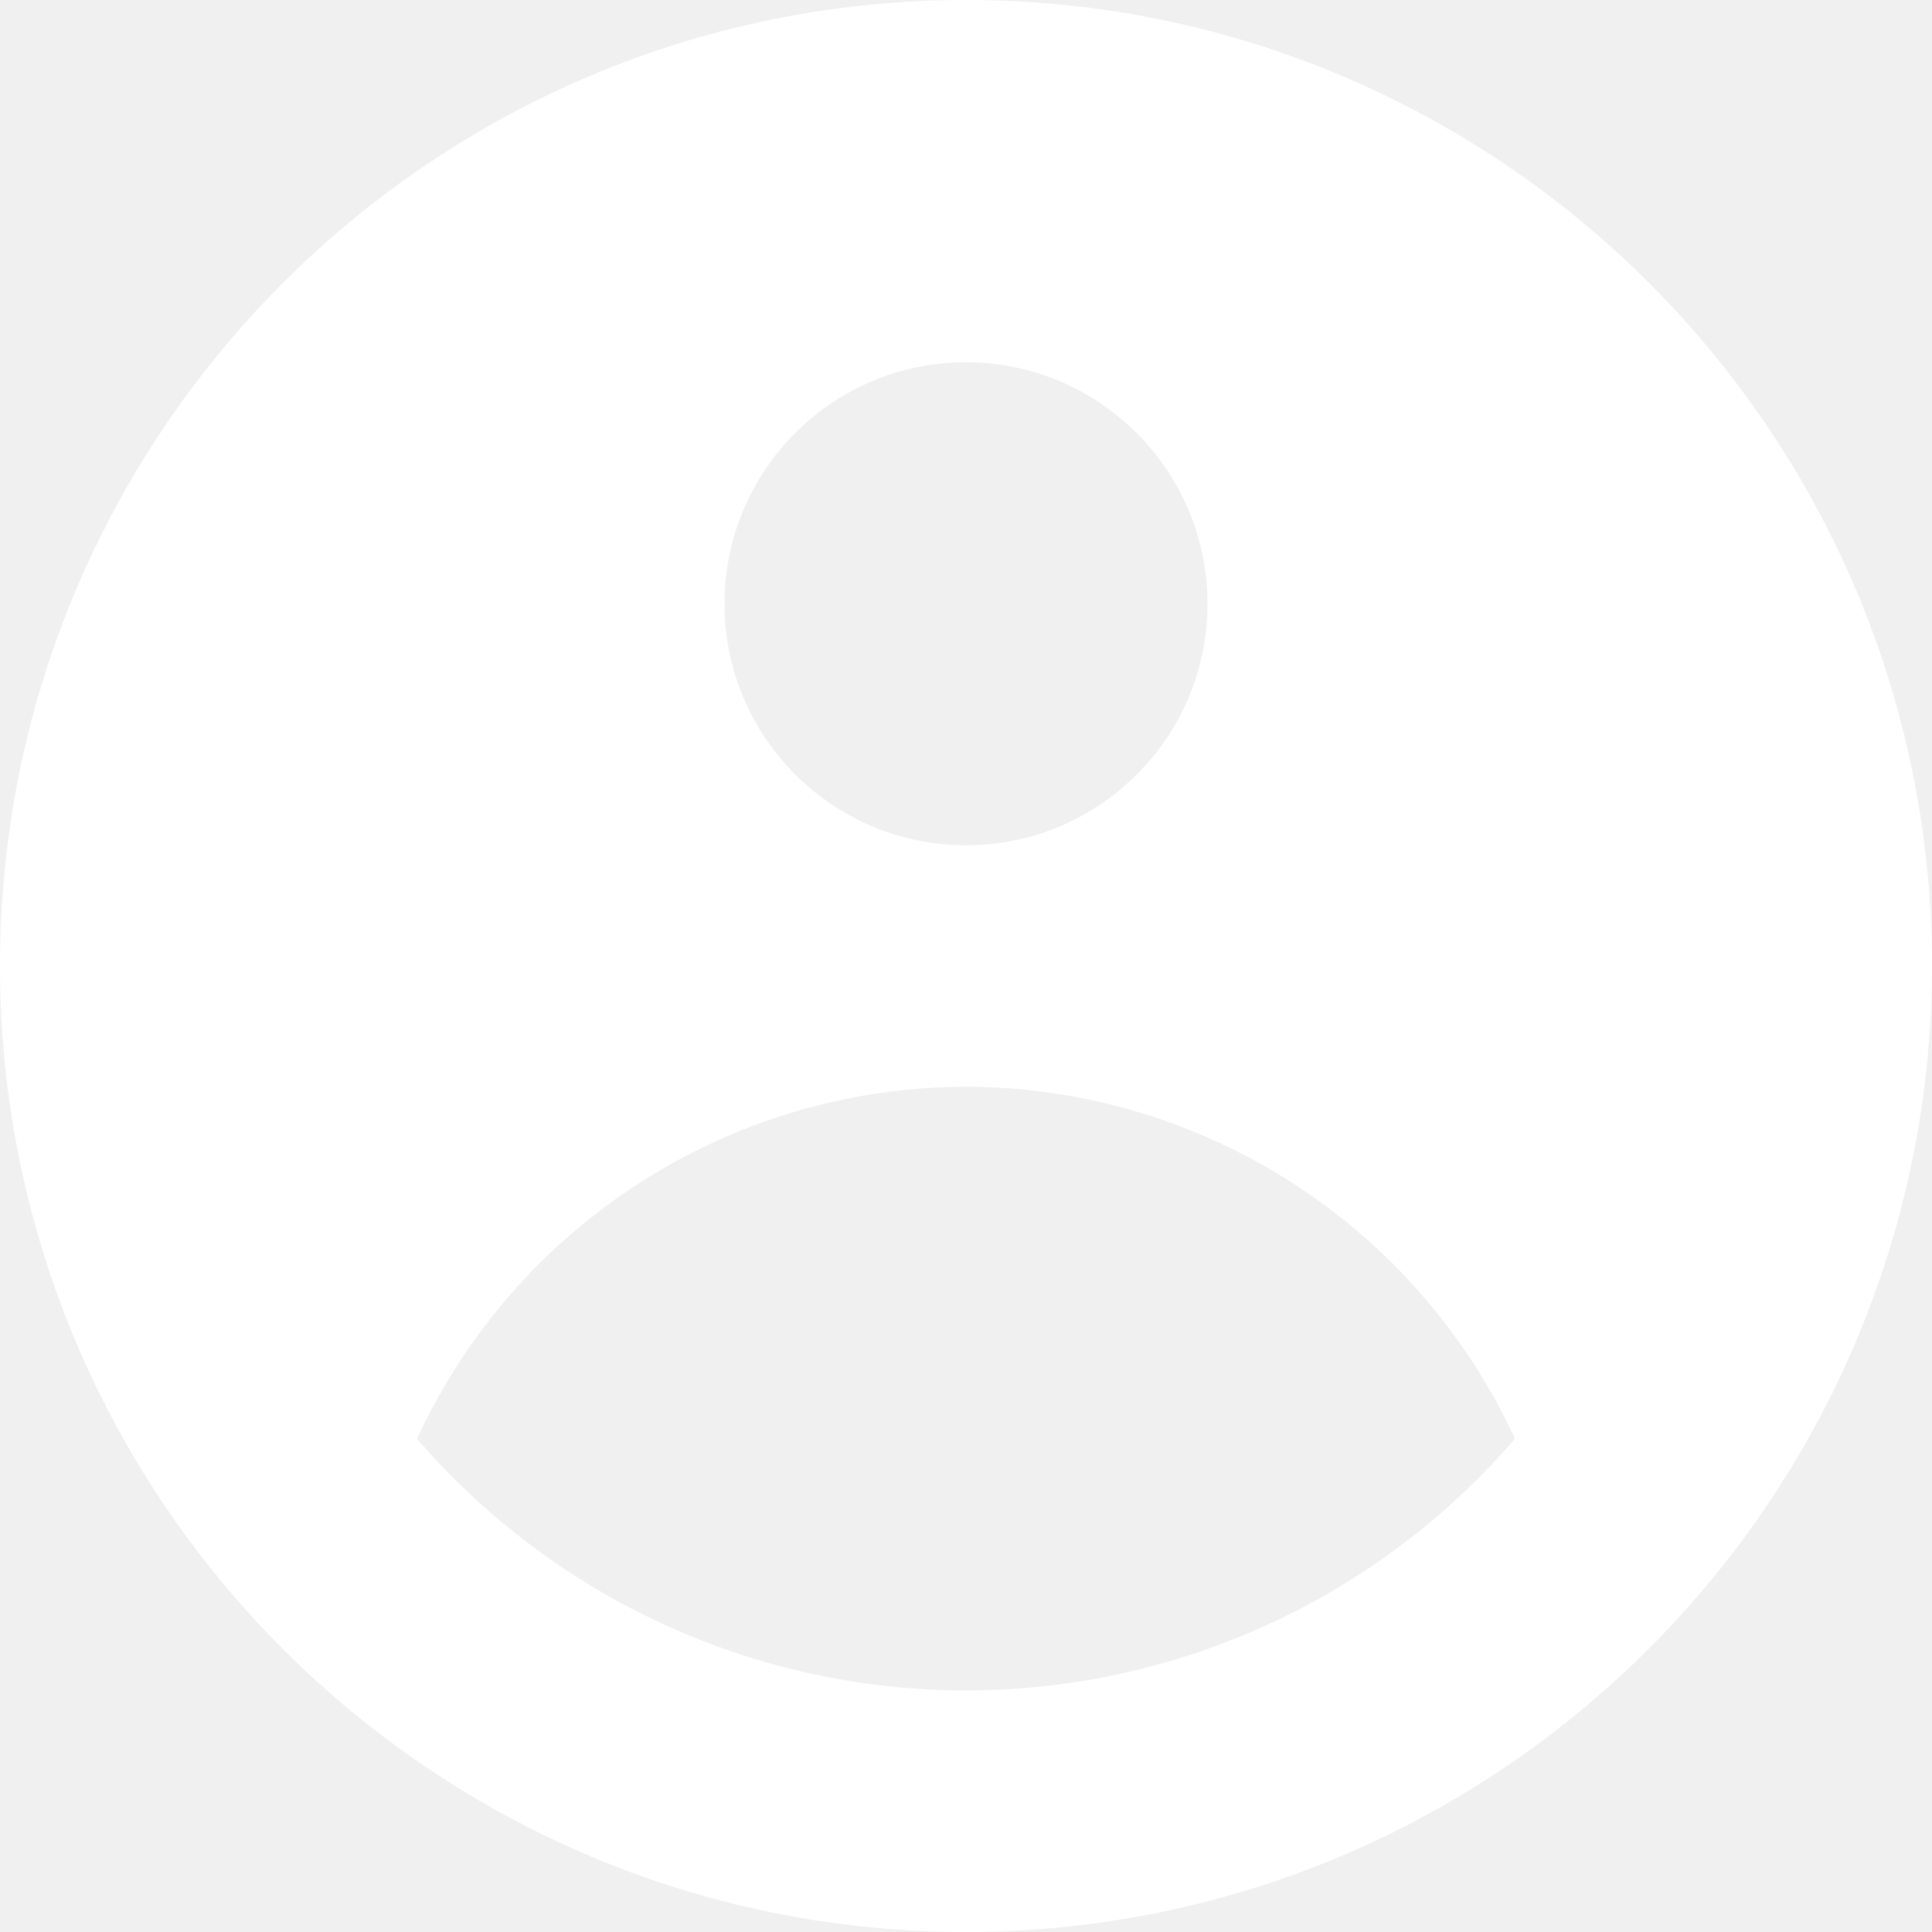
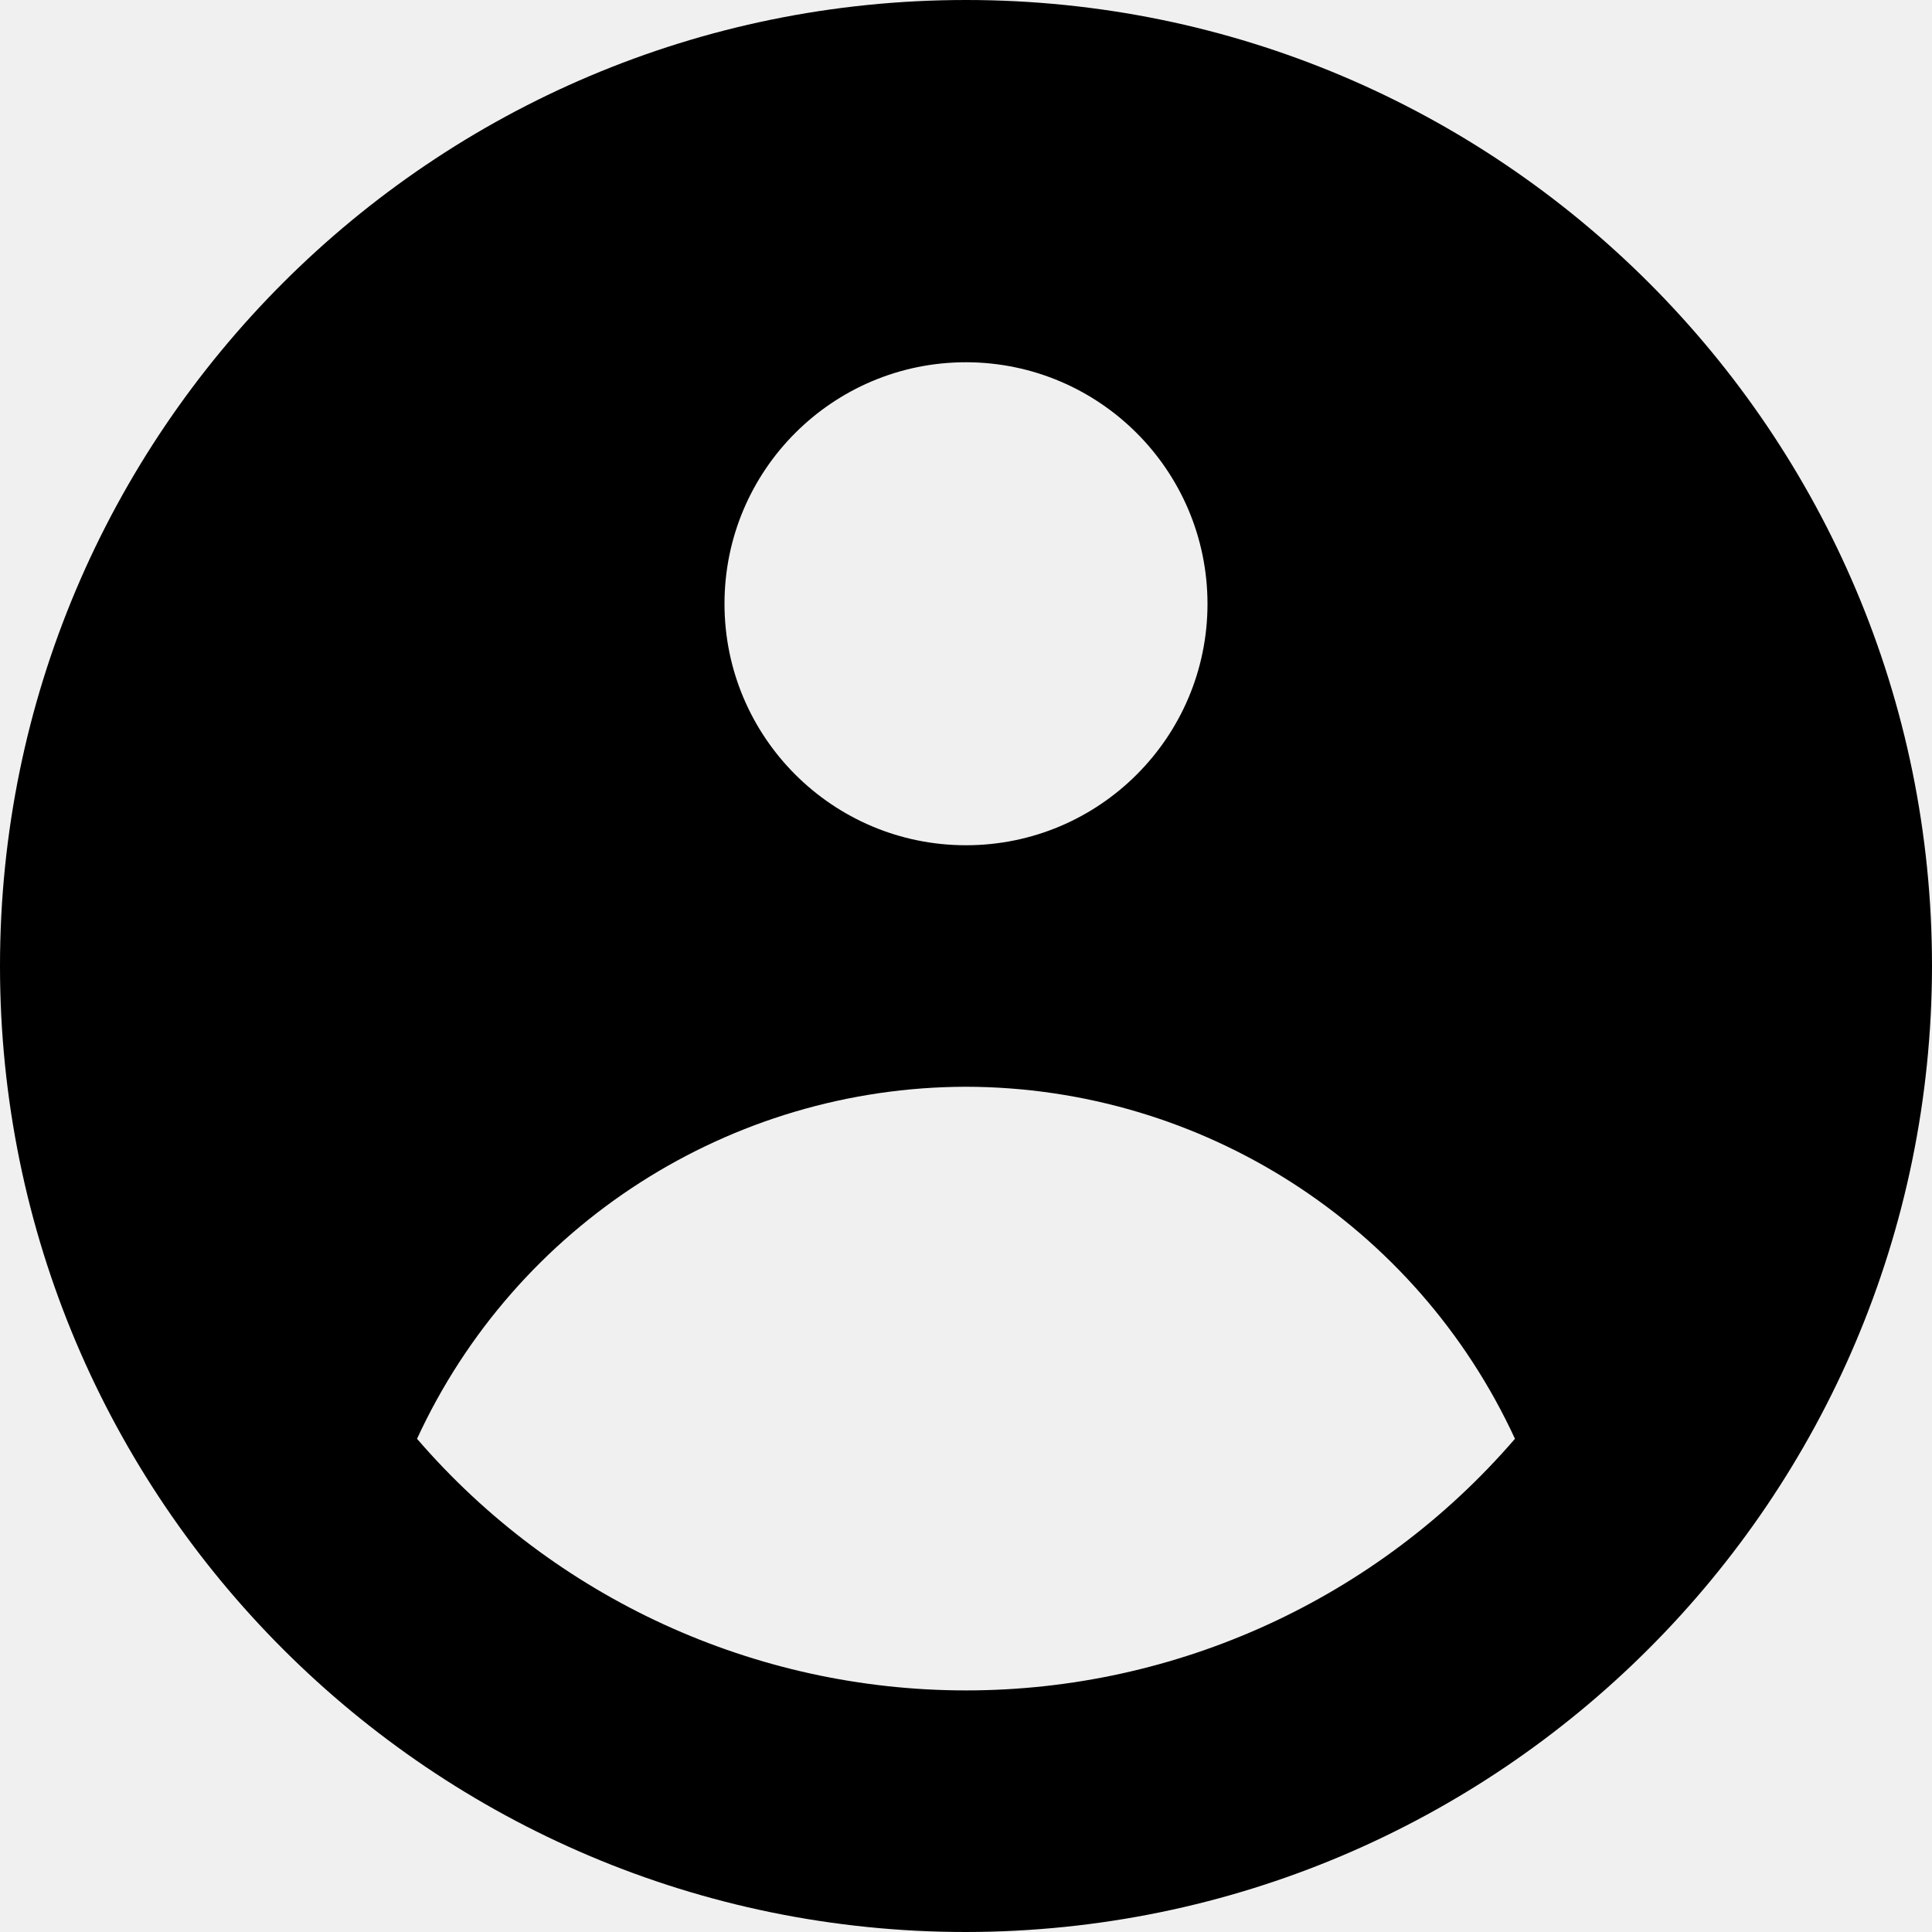
<svg xmlns="http://www.w3.org/2000/svg" width="14" height="14" viewBox="0 0 14 14">
  <defs>
    <style>.a{fill:#fff;}</style>
  </defs>
-   <path class="a" d="M7,14a7,7,0,1,1,7-7A7.008,7.008,0,0,1,7,14ZM7,7.875a4.389,4.389,0,0,0-3.978,2.551,5.251,5.251,0,0,0,7.956,0A4.391,4.391,0,0,0,7,7.875Zm0-5.25a1.75,1.75,0,1,0,1.75,1.75A1.752,1.752,0,0,0,7,2.625Z" />
+   <path className="a" d="M7,14a7,7,0,1,1,7-7A7.008,7.008,0,0,1,7,14ZM7,7.875a4.389,4.389,0,0,0-3.978,2.551,5.251,5.251,0,0,0,7.956,0A4.391,4.391,0,0,0,7,7.875Zm0-5.25a1.75,1.75,0,1,0,1.75,1.75A1.752,1.752,0,0,0,7,2.625Z" />
</svg>
